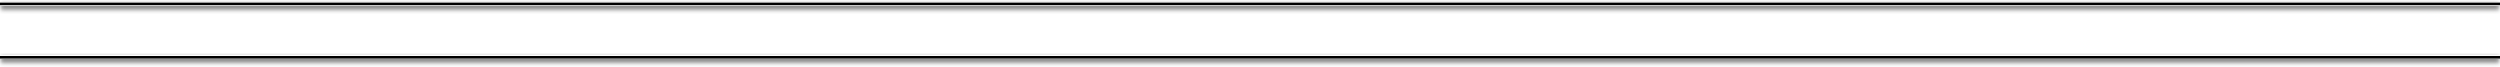
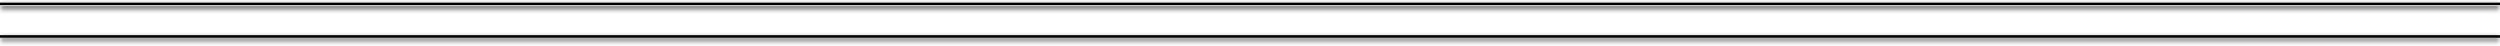
- <svg xmlns="http://www.w3.org/2000/svg" width="1920" height="51" viewBox="0 0 1920 51" fill="none">
-   <g filter="url(#filter0_d_168_53)">
-     <line x1="0.001" y1="3" x2="1920" y2="3" stroke="black" stroke-width="2" />
+ <svg xmlns="http://www.w3.org/2000/svg" width="1920" height="35" viewBox="0 0 1920 35" fill="none">
+   <g filter="url(#filter0_d_270_55)">
+     <line y1="3" x2="1920" y2="3" stroke="black" stroke-width="2" />
  </g>
-   <g filter="url(#filter1_d_168_53)">
-     <line x1="0.001" y1="44" x2="1920" y2="44" stroke="black" stroke-width="2" />
+   <g filter="url(#filter1_d_270_55)">
+     <line y1="28" x2="1920" y2="28" stroke="black" stroke-width="2" />
  </g>
  <defs>
-     <filter id="filter0_d_168_53" x="-3.999" y="0" width="1928" height="10" filterUnits="userSpaceOnUse" color-interpolation-filters="sRGB">
+     <filter id="filter0_d_270_55" x="-4" y="0" width="1928" height="10" filterUnits="userSpaceOnUse" color-interpolation-filters="sRGB">
      <feFlood flood-opacity="0" result="BackgroundImageFix" />
      <feColorMatrix in="SourceAlpha" type="matrix" values="0 0 0 0 0 0 0 0 0 0 0 0 0 0 0 0 0 0 127 0" result="hardAlpha" />
      <feOffset dy="2" />
      <feGaussianBlur stdDeviation="2" />
      <feComposite in2="hardAlpha" operator="out" />
      <feColorMatrix type="matrix" values="0 0 0 0 0 0 0 0 0 0 0 0 0 0 0 0 0 0 0.75 0" />
-       <feBlend mode="normal" in2="BackgroundImageFix" result="effect1_dropShadow_168_53" />
-       <feBlend mode="normal" in="SourceGraphic" in2="effect1_dropShadow_168_53" result="shape" />
+       <feBlend mode="normal" in2="BackgroundImageFix" result="effect1_dropShadow_270_55" />
+       <feBlend mode="normal" in="SourceGraphic" in2="effect1_dropShadow_270_55" result="shape" />
    </filter>
-     <filter id="filter1_d_168_53" x="-3.999" y="41" width="1928" height="10" filterUnits="userSpaceOnUse" color-interpolation-filters="sRGB">
+     <filter id="filter1_d_270_55" x="-4" y="25" width="1928" height="10" filterUnits="userSpaceOnUse" color-interpolation-filters="sRGB">
      <feFlood flood-opacity="0" result="BackgroundImageFix" />
      <feColorMatrix in="SourceAlpha" type="matrix" values="0 0 0 0 0 0 0 0 0 0 0 0 0 0 0 0 0 0 127 0" result="hardAlpha" />
      <feOffset dy="2" />
      <feGaussianBlur stdDeviation="2" />
      <feComposite in2="hardAlpha" operator="out" />
      <feColorMatrix type="matrix" values="0 0 0 0 0 0 0 0 0 0 0 0 0 0 0 0 0 0 0.75 0" />
-       <feBlend mode="normal" in2="BackgroundImageFix" result="effect1_dropShadow_168_53" />
-       <feBlend mode="normal" in="SourceGraphic" in2="effect1_dropShadow_168_53" result="shape" />
+       <feBlend mode="normal" in2="BackgroundImageFix" result="effect1_dropShadow_270_55" />
+       <feBlend mode="normal" in="SourceGraphic" in2="effect1_dropShadow_270_55" result="shape" />
    </filter>
  </defs>
</svg>
